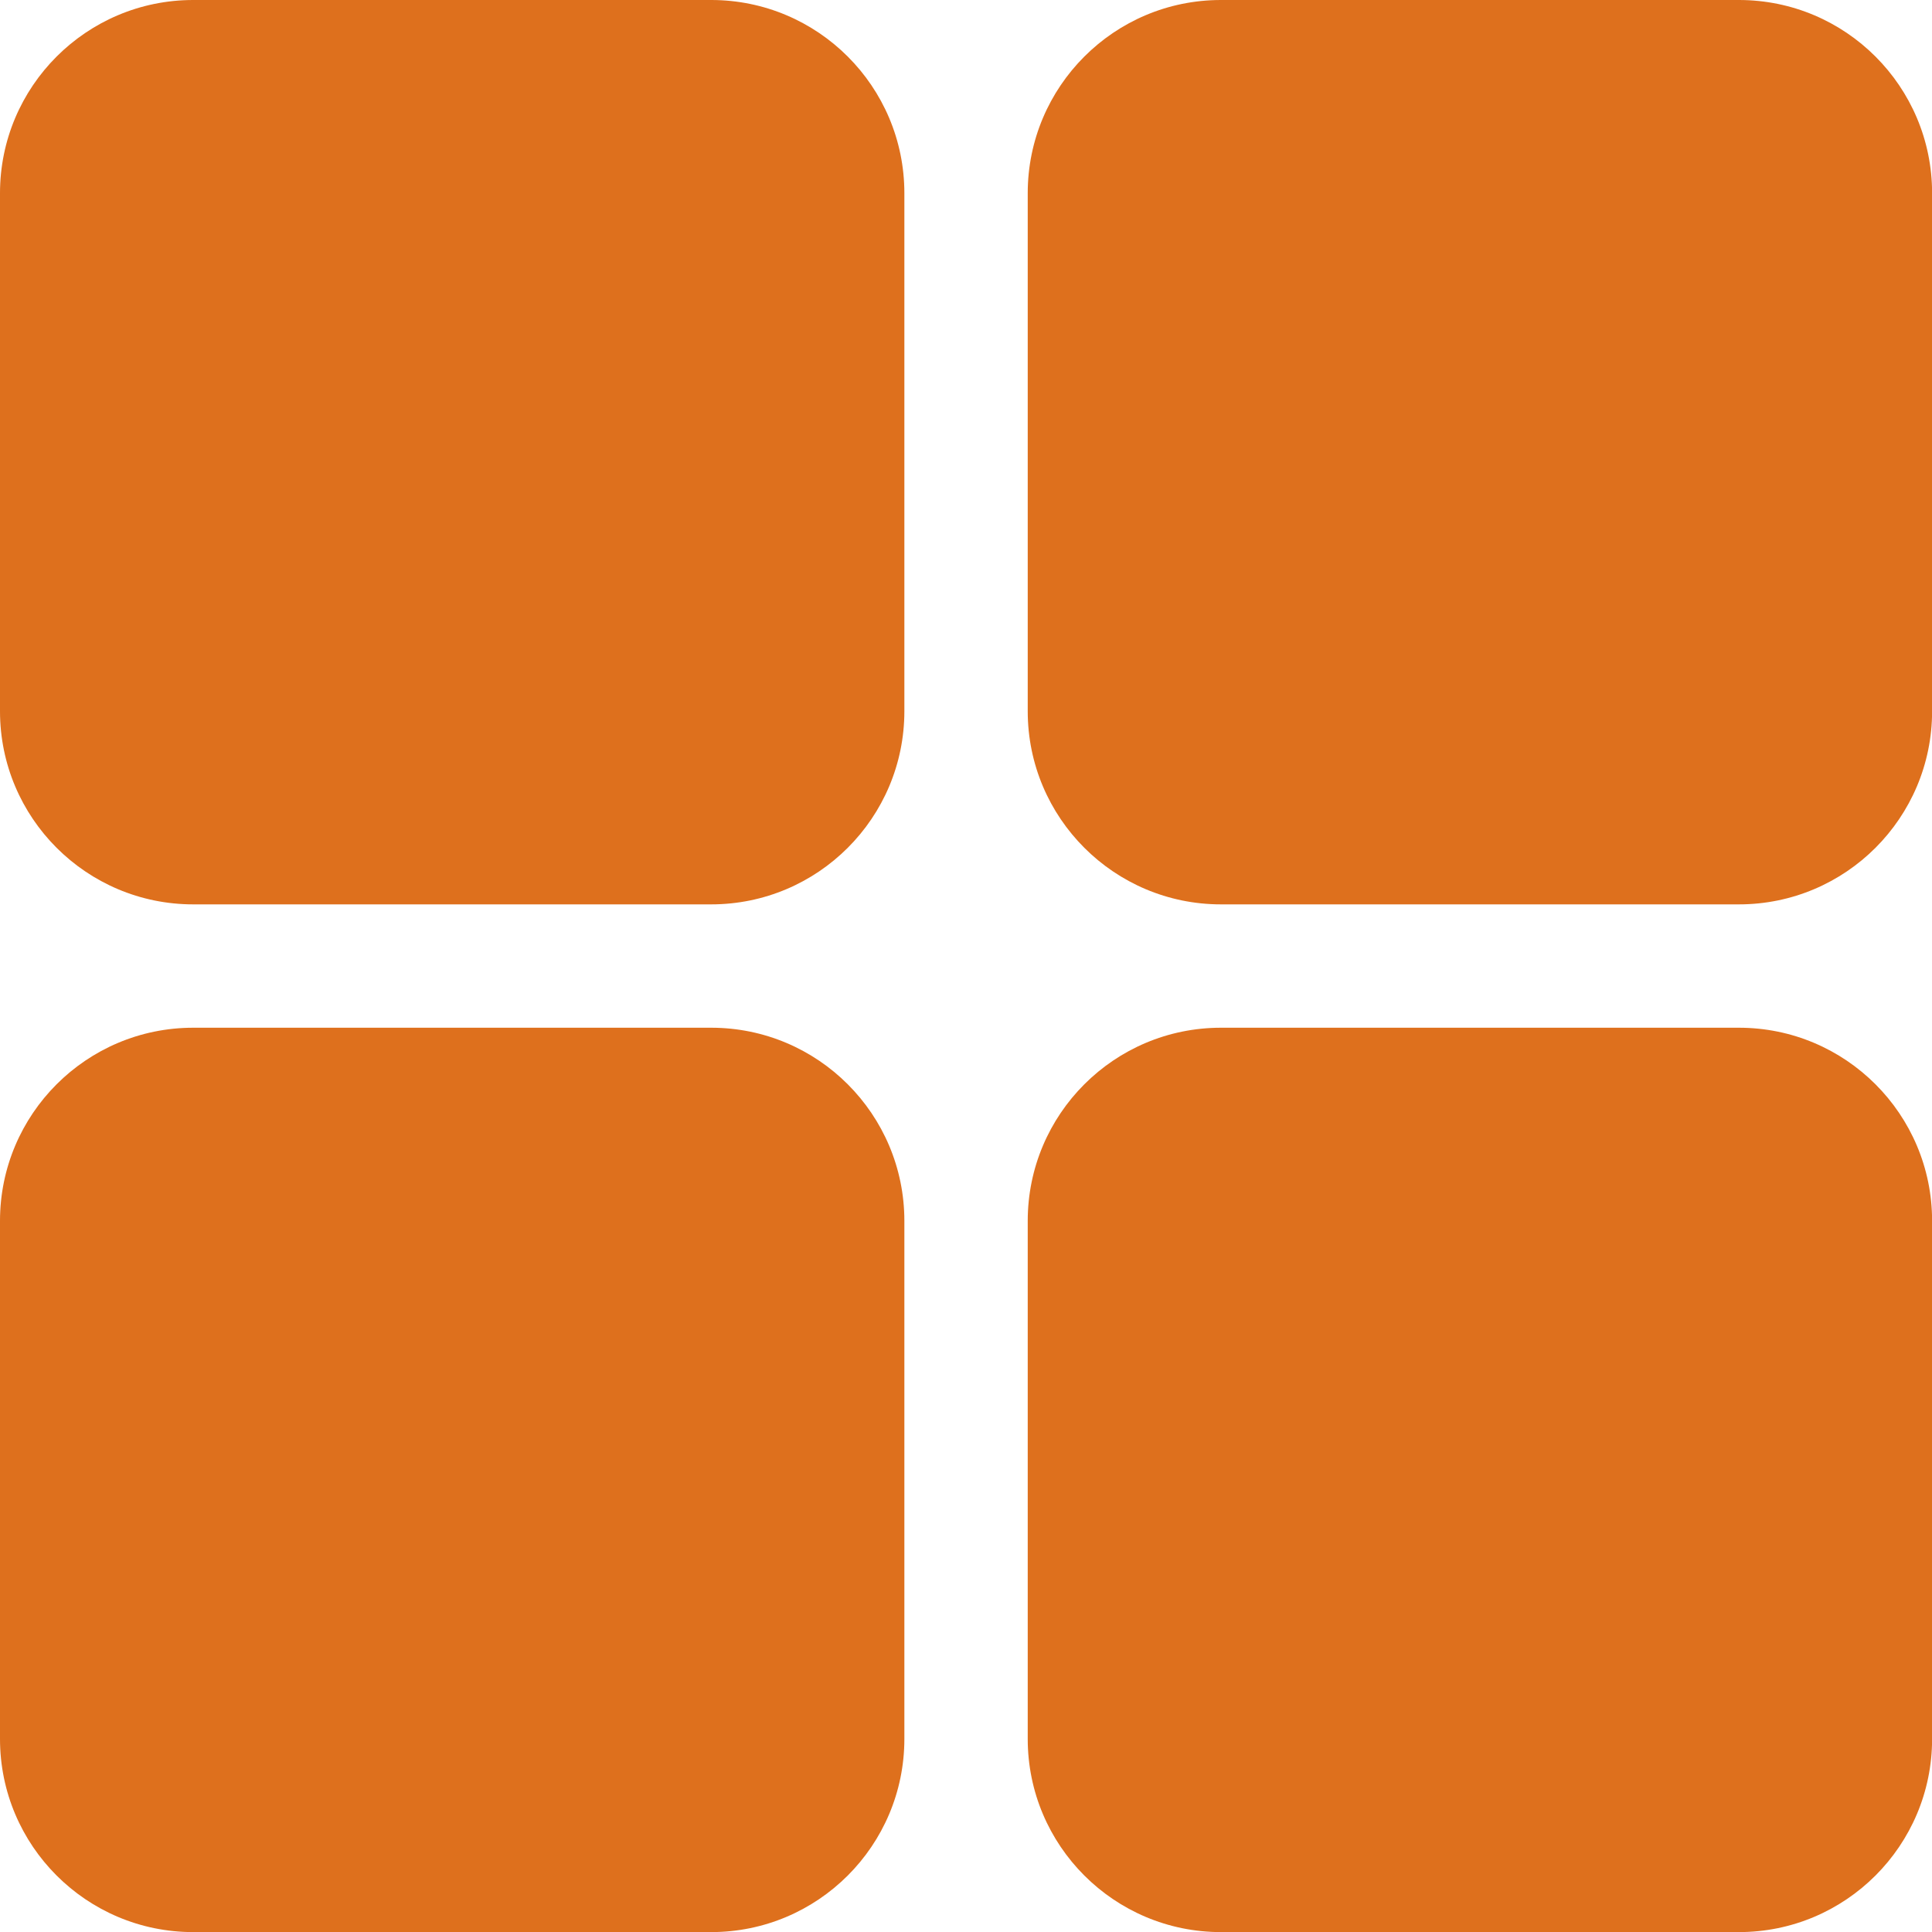
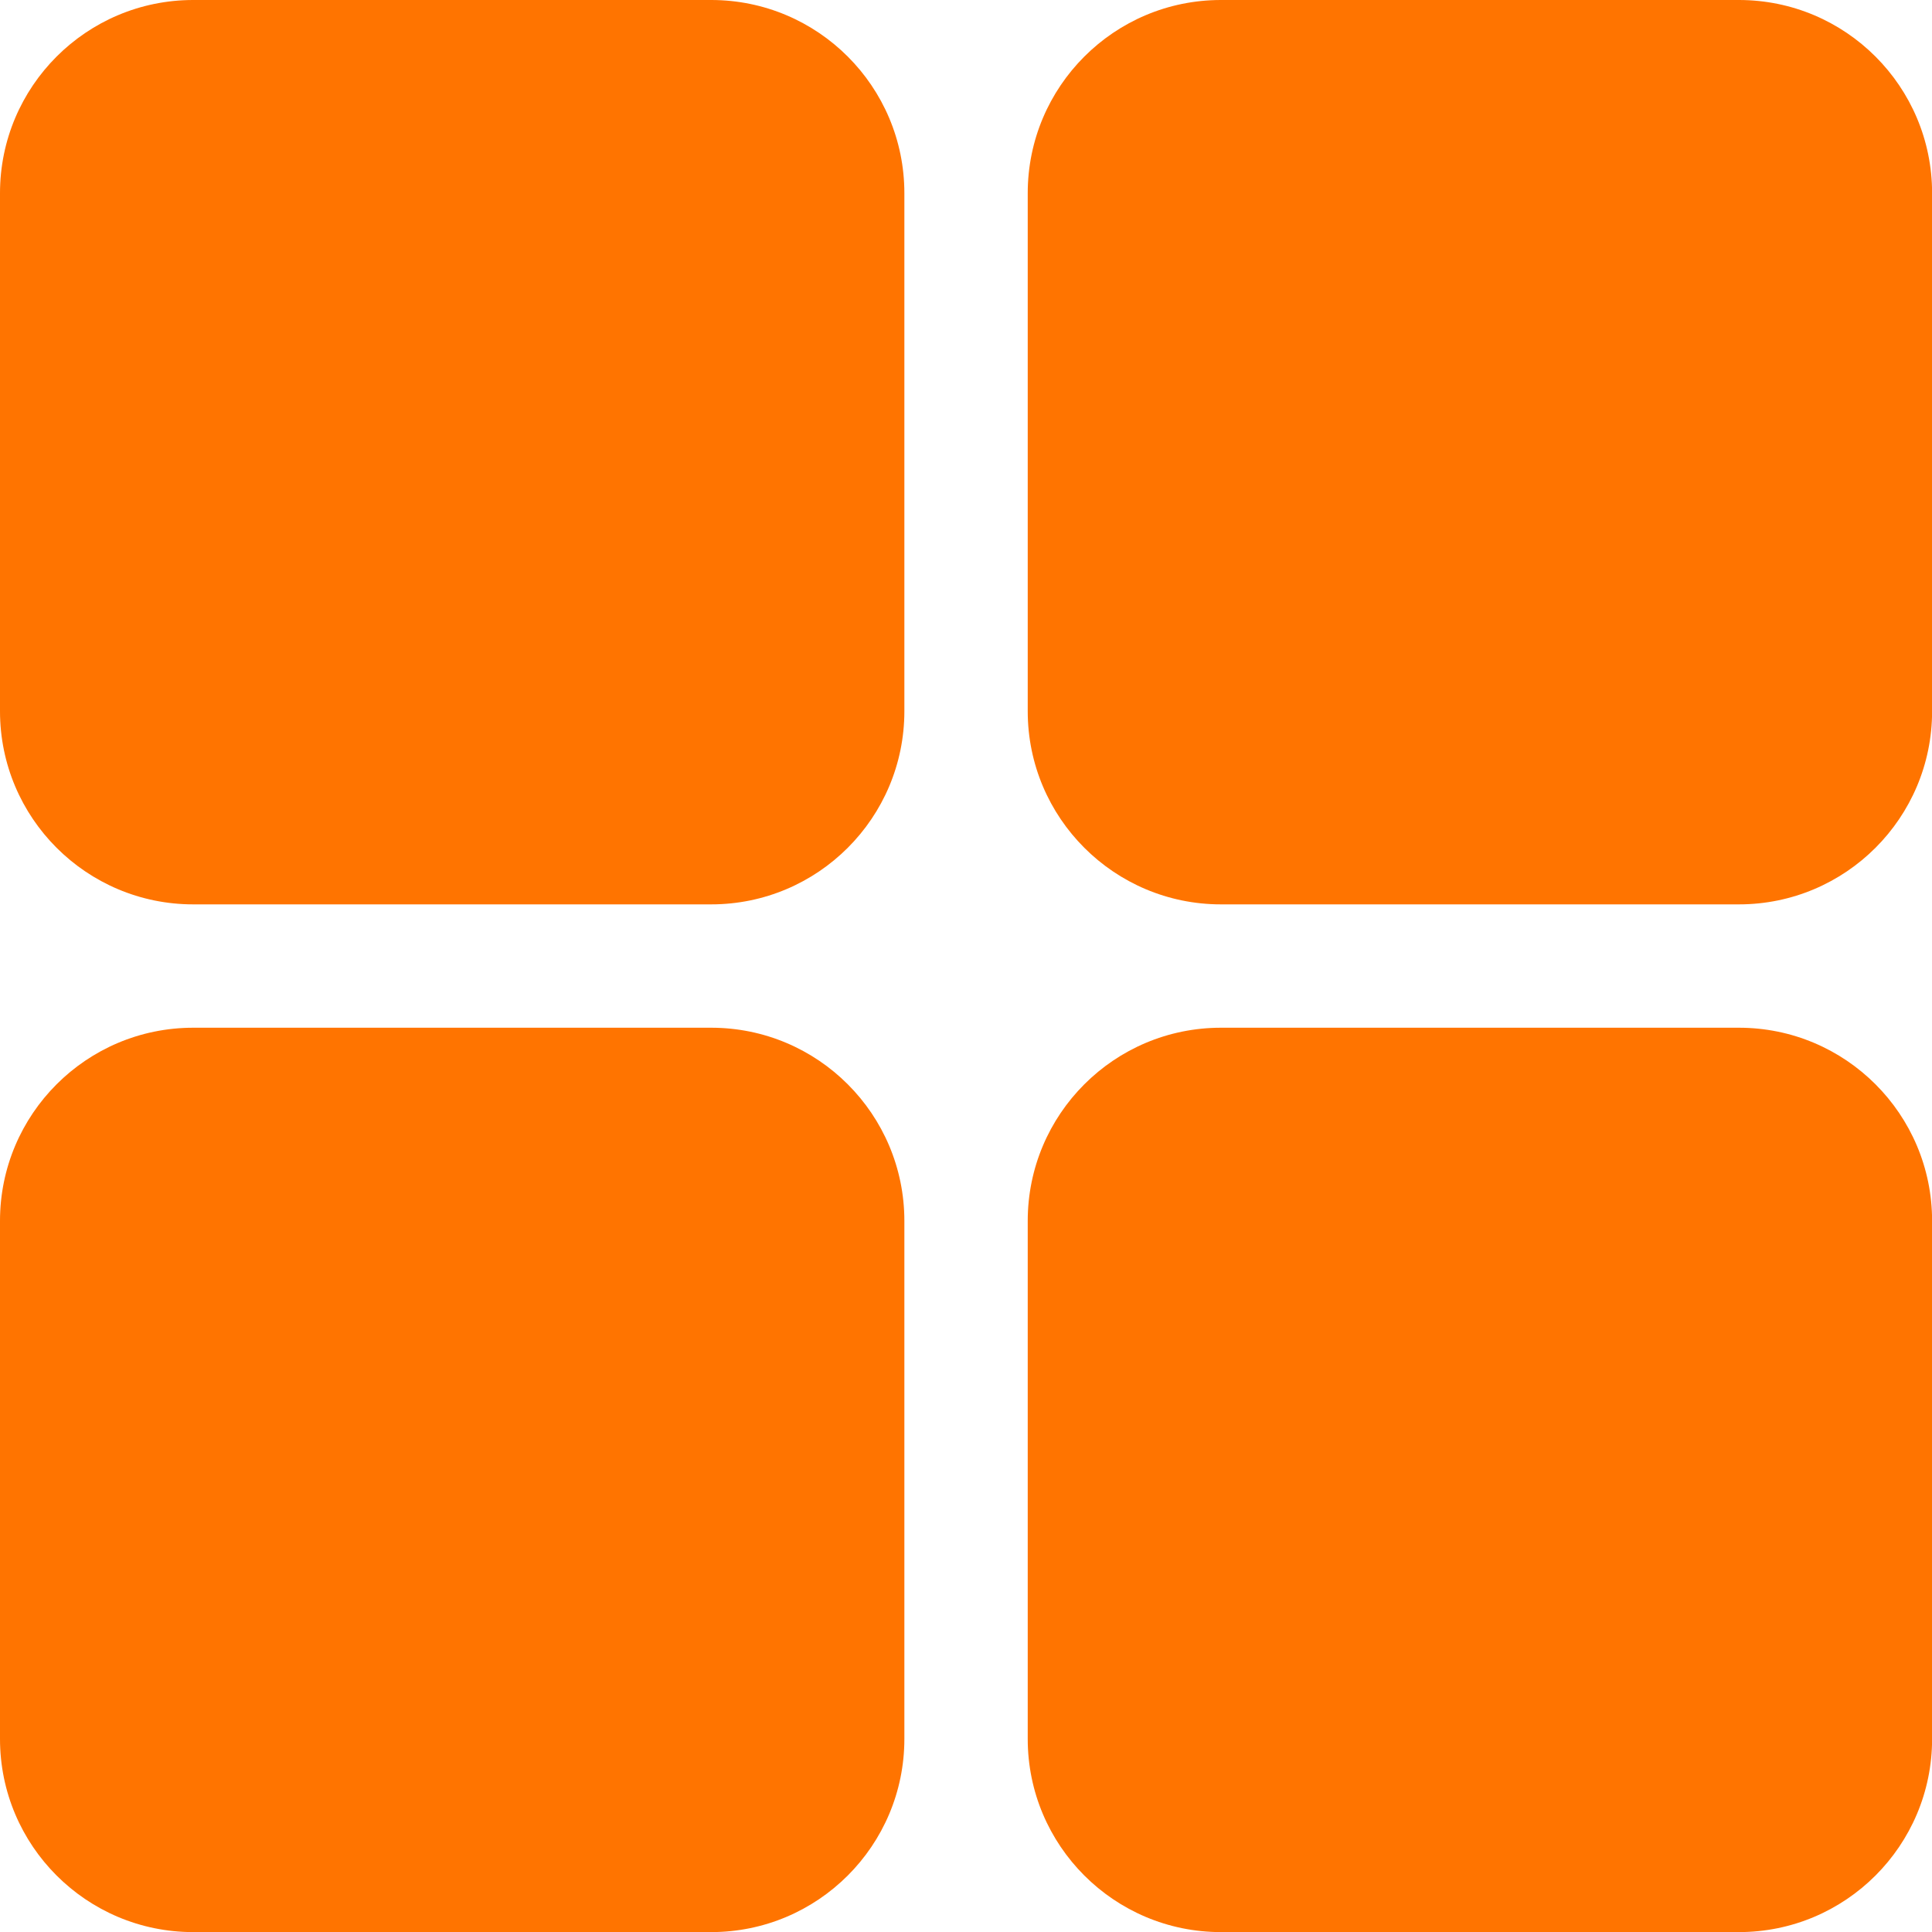
<svg xmlns="http://www.w3.org/2000/svg" width="20" height="20" viewBox="0 0 20 20" fill="none">
-   <rect width="9.362" height="9.362" rx="2" fill="#DE701D" />
-   <rect x="10.639" width="9.362" height="9.362" rx="2" fill="#DE701D" />
-   <rect y="10.639" width="9.362" height="9.362" rx="2" fill="#DE701D" />
-   <rect x="10.639" y="10.639" width="9.362" height="9.362" rx="2" fill="#DE701D" />
+   <rect width="9.362" height="9.362" rx="2" fill="#FF7400" />
+   <rect x="10.639" width="9.362" height="9.362" rx="2" fill="#FF7400" />
+   <rect y="10.639" width="9.362" height="9.362" rx="2" fill="#FF7400" />
+   <rect x="10.639" y="10.639" width="9.362" height="9.362" rx="2" fill="#FF7400" />
</svg>
